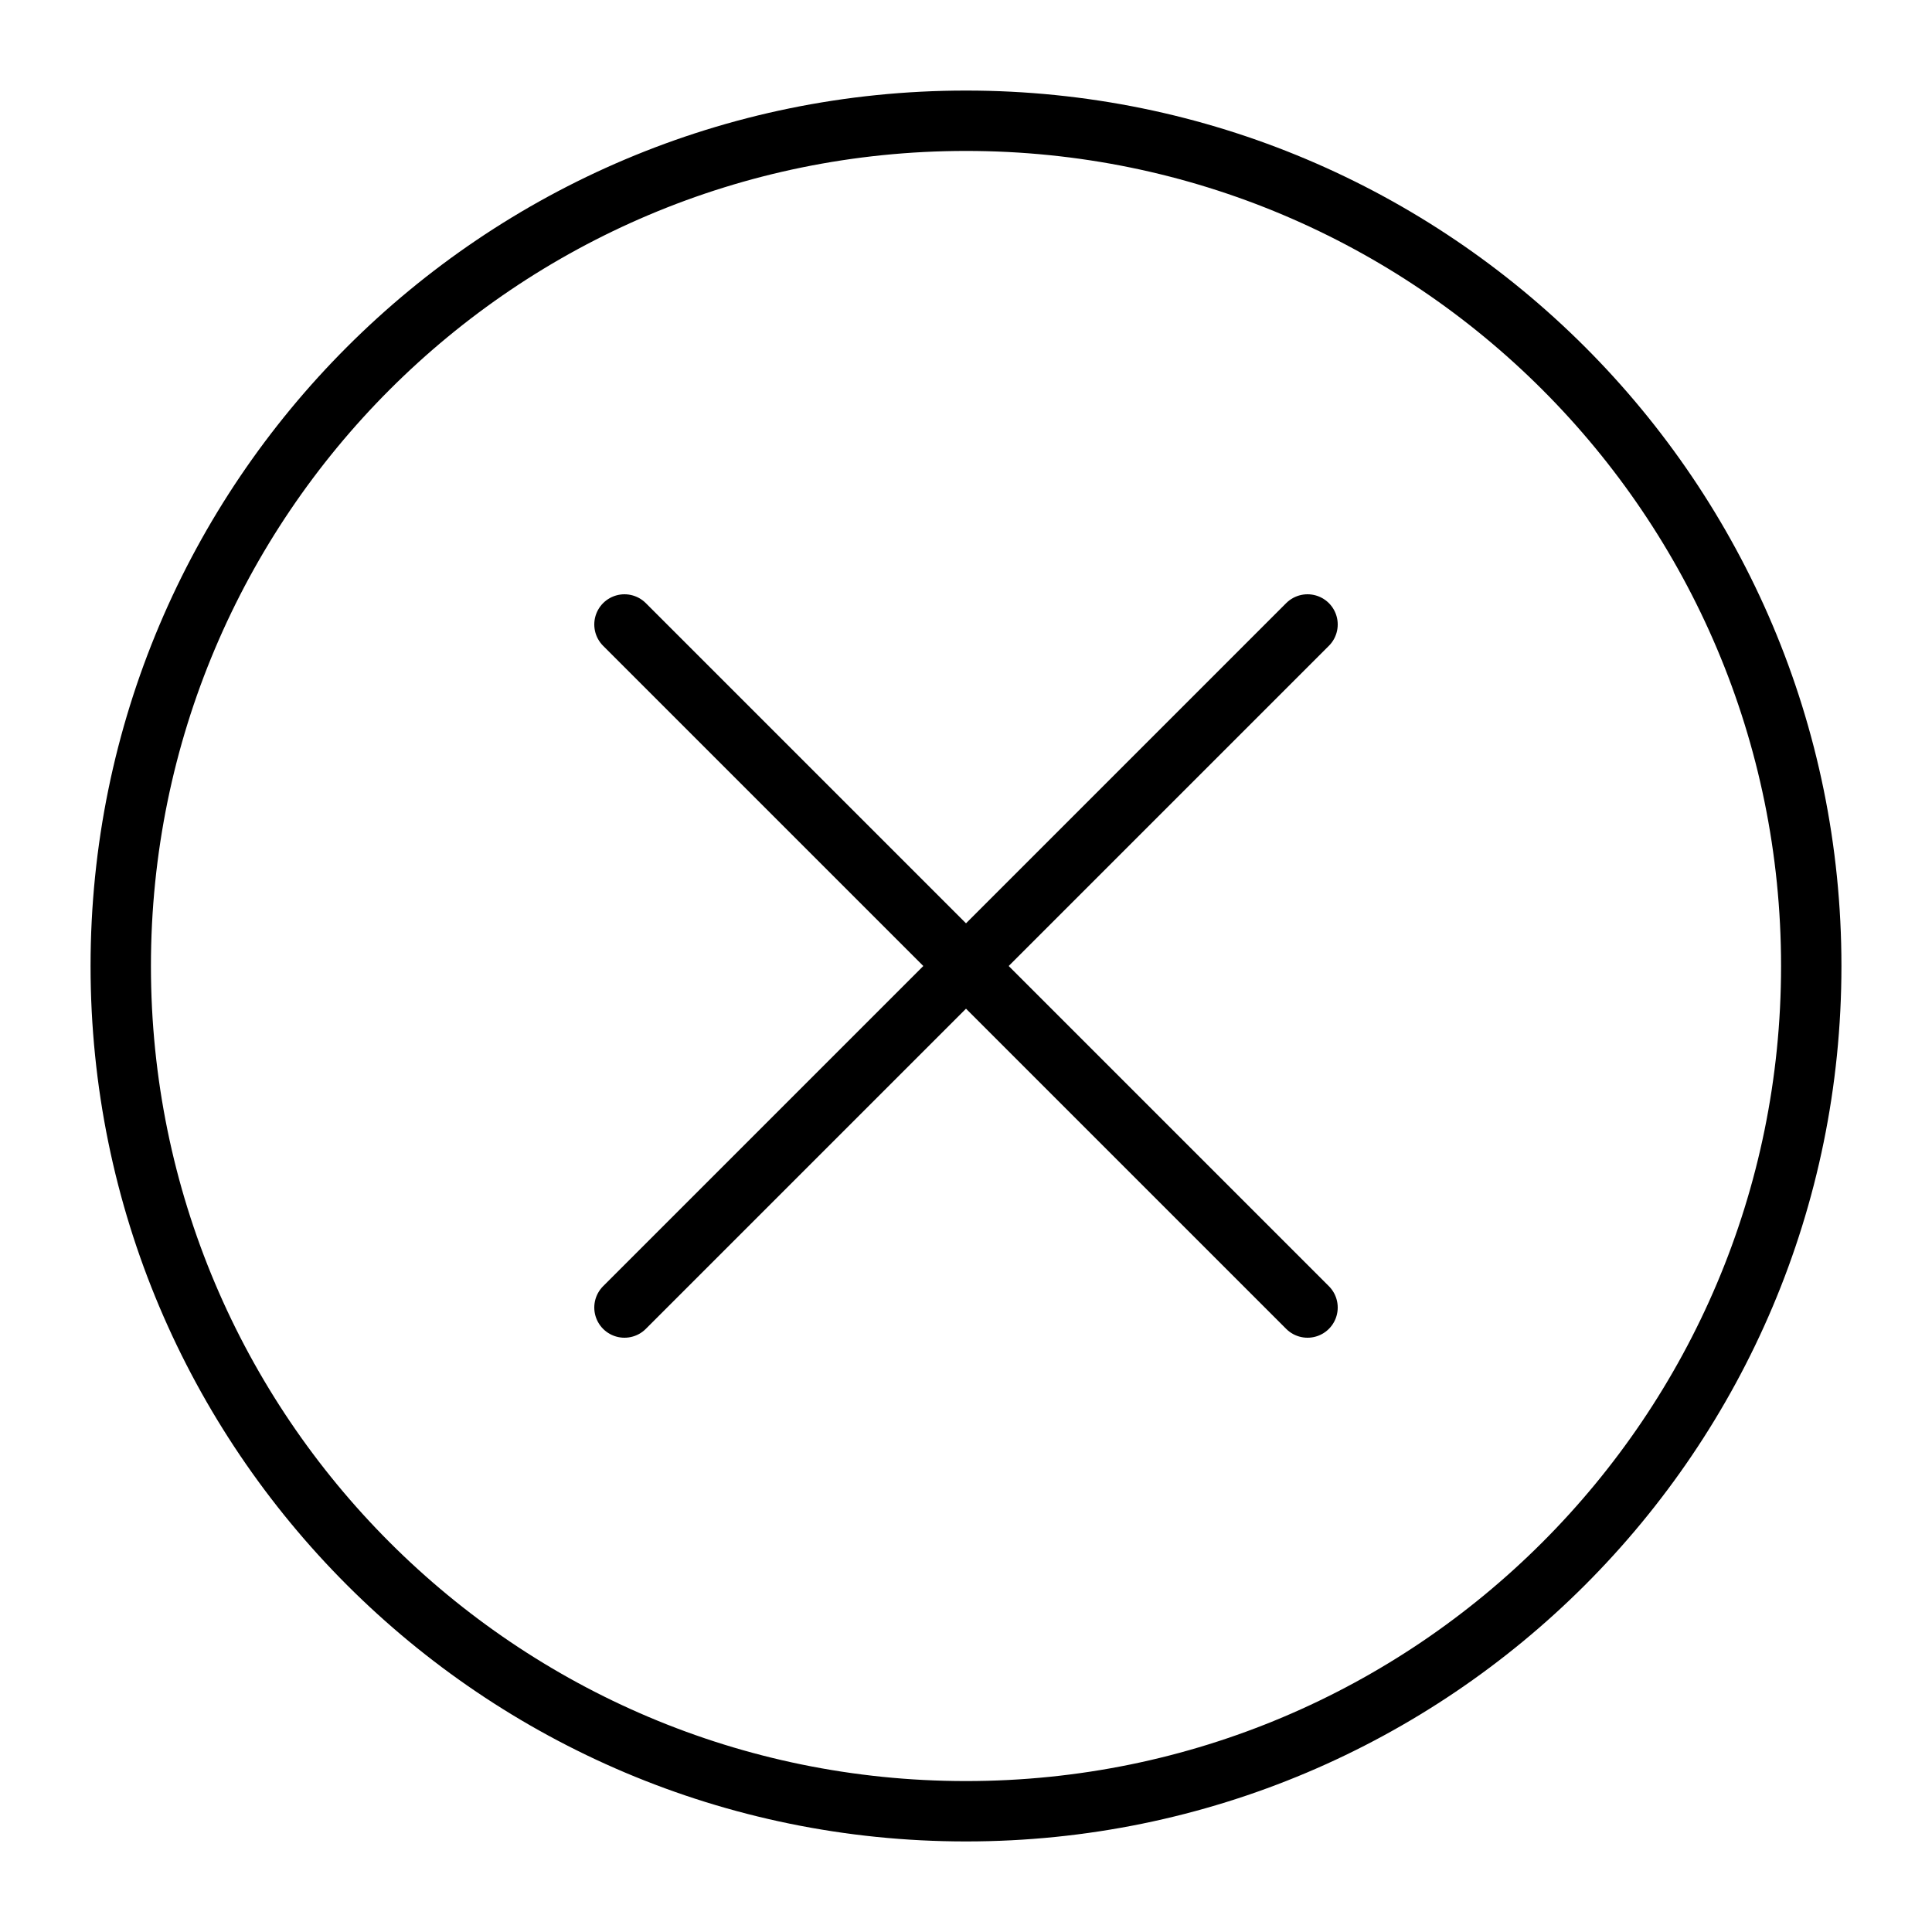
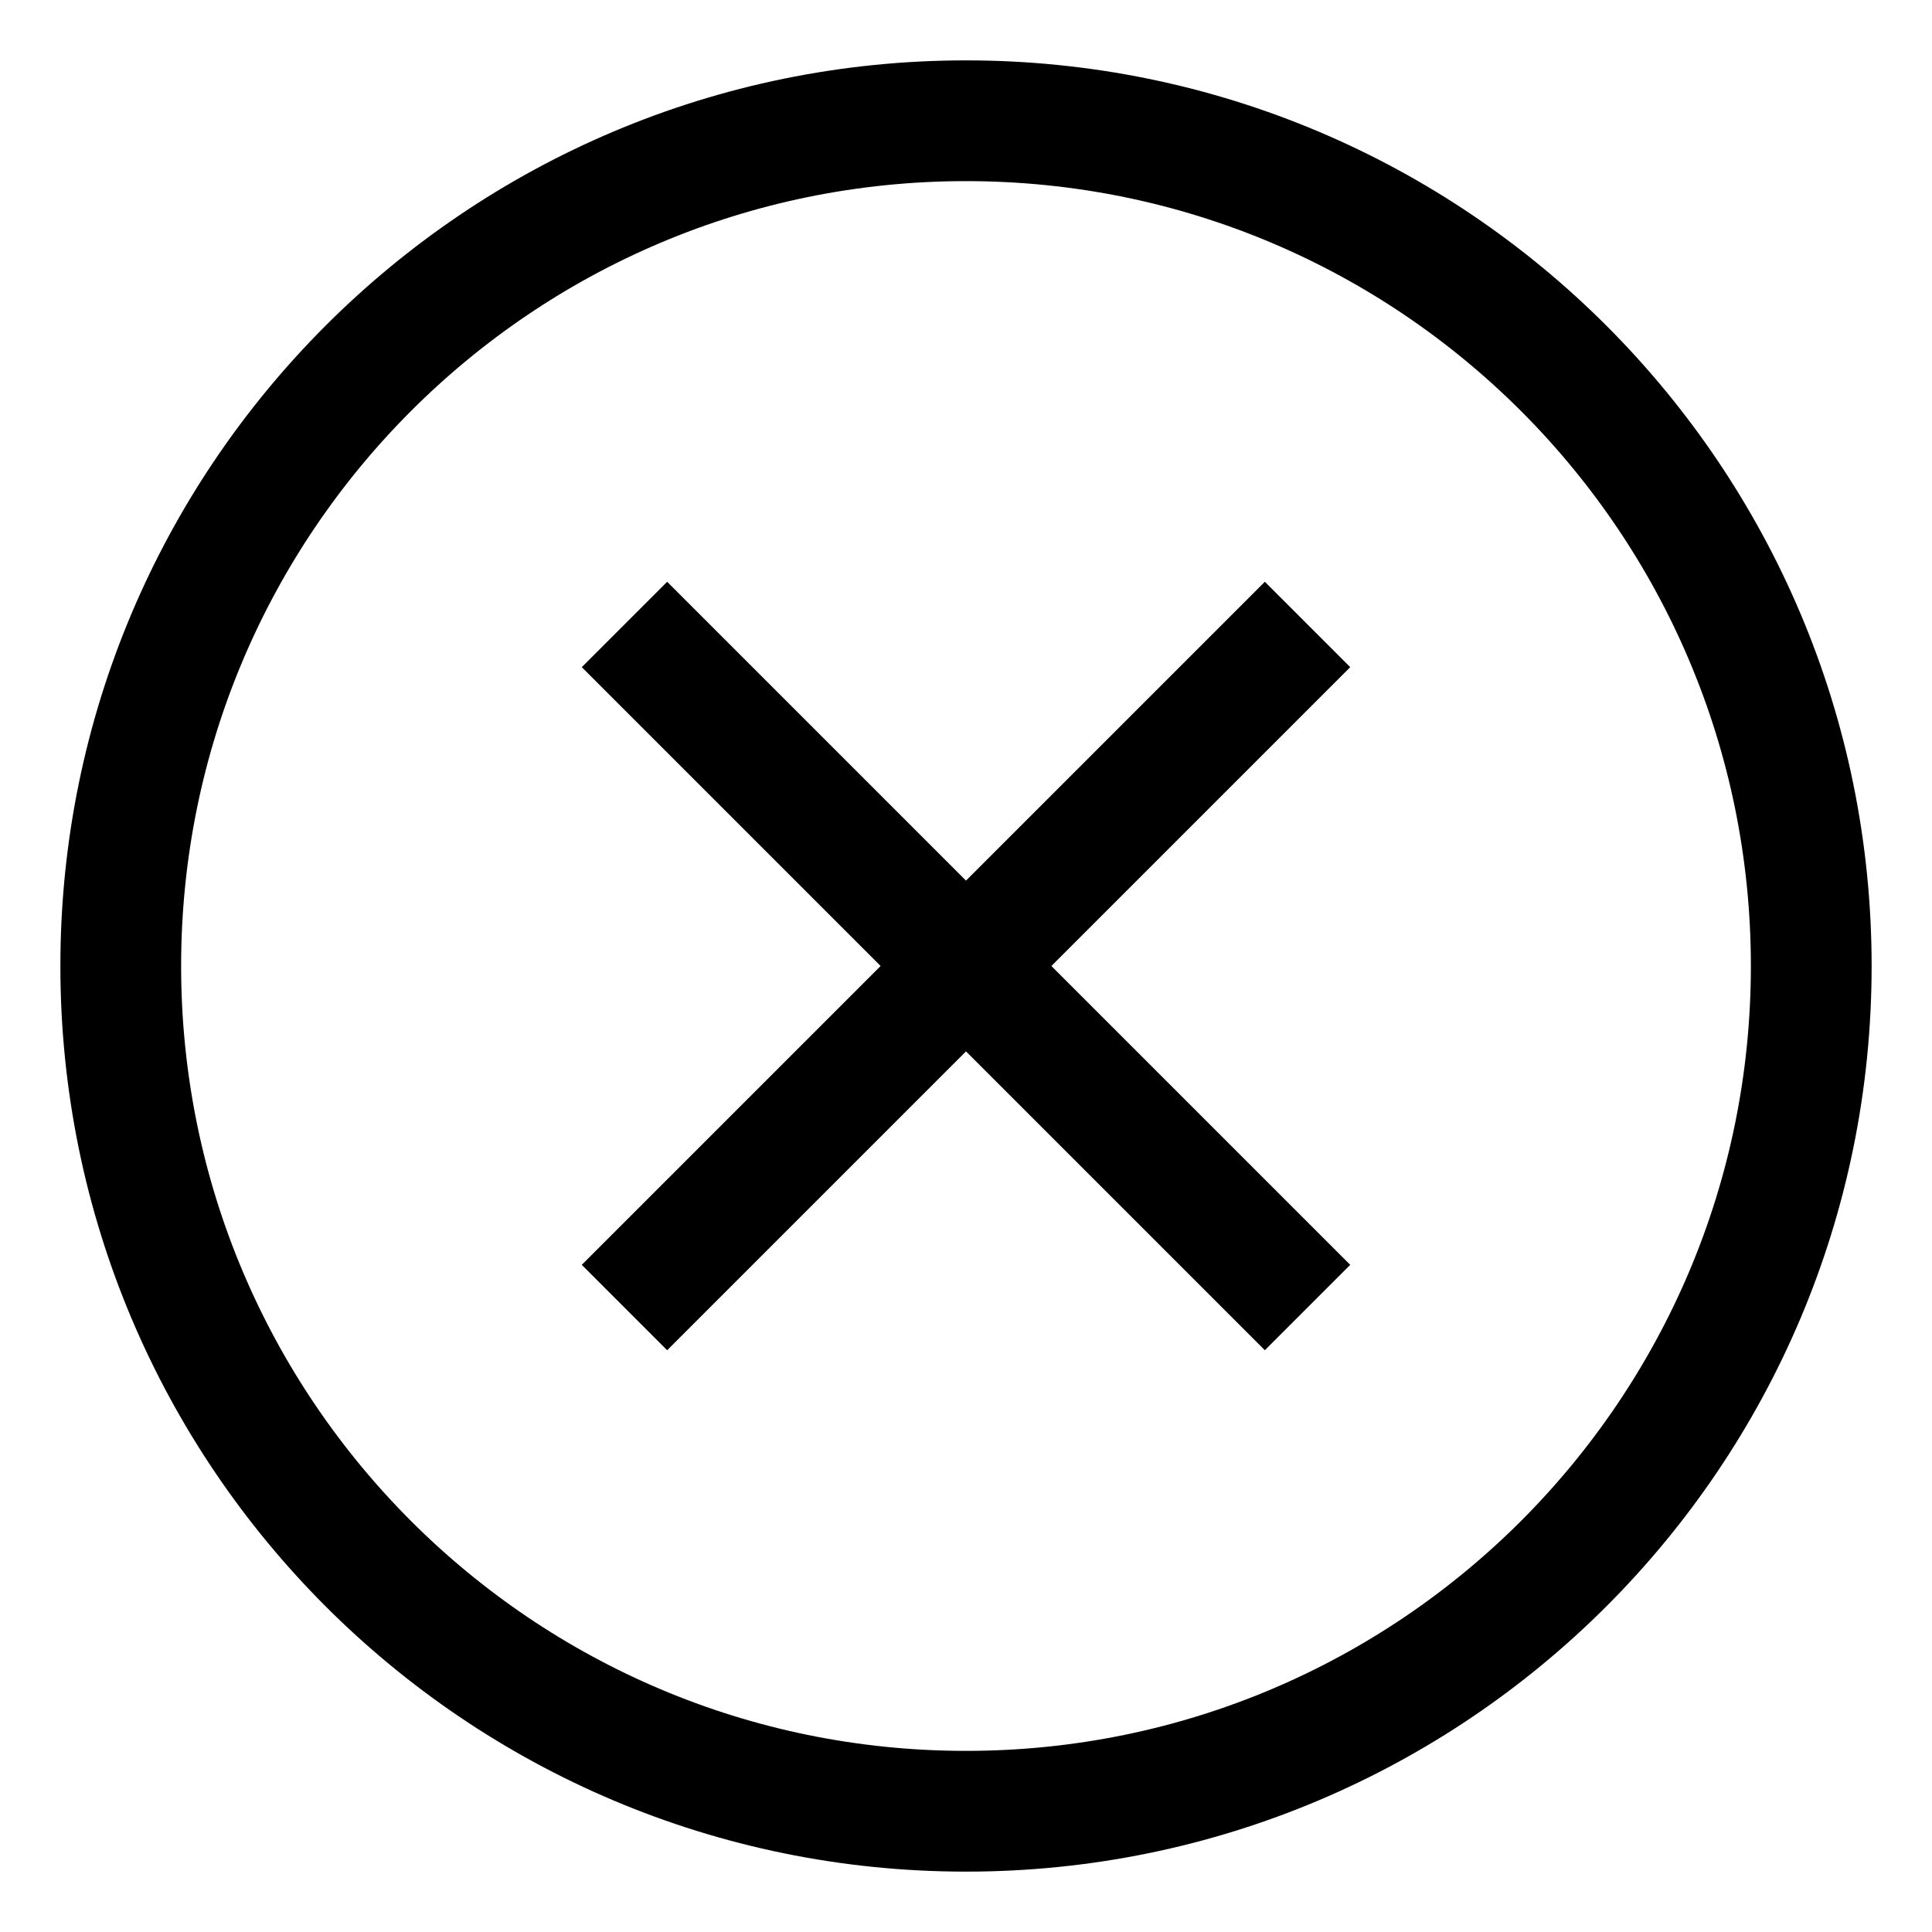
<svg xmlns="http://www.w3.org/2000/svg" viewBox="0 0 32 32">
-   <circle r="14" cx="16" cy="16" fill="none" stroke-width="1" stroke="#000" />
+   <circle r="14" cx="16" cy="16" fill="none" stroke-width="2" stroke="#000" />
  <g transform="rotate(45 16 16)">
-     <line x1="8" y1="16" x2="24" y2="16" stroke-width="1" stroke="#000" stroke-linecap="round" />
-     <line x1="16" y1="8" x2="16" y2="24" stroke-width="1" stroke="#000" stroke-linecap="round" />
+     <line x1="8" y1="16" x2="24" y2="16" stroke-width="2" stroke="#000" />
+     <line x1="16" y1="8" x2="16" y2="24" stroke-width="2" stroke="#000" />
  </g>
</svg>
